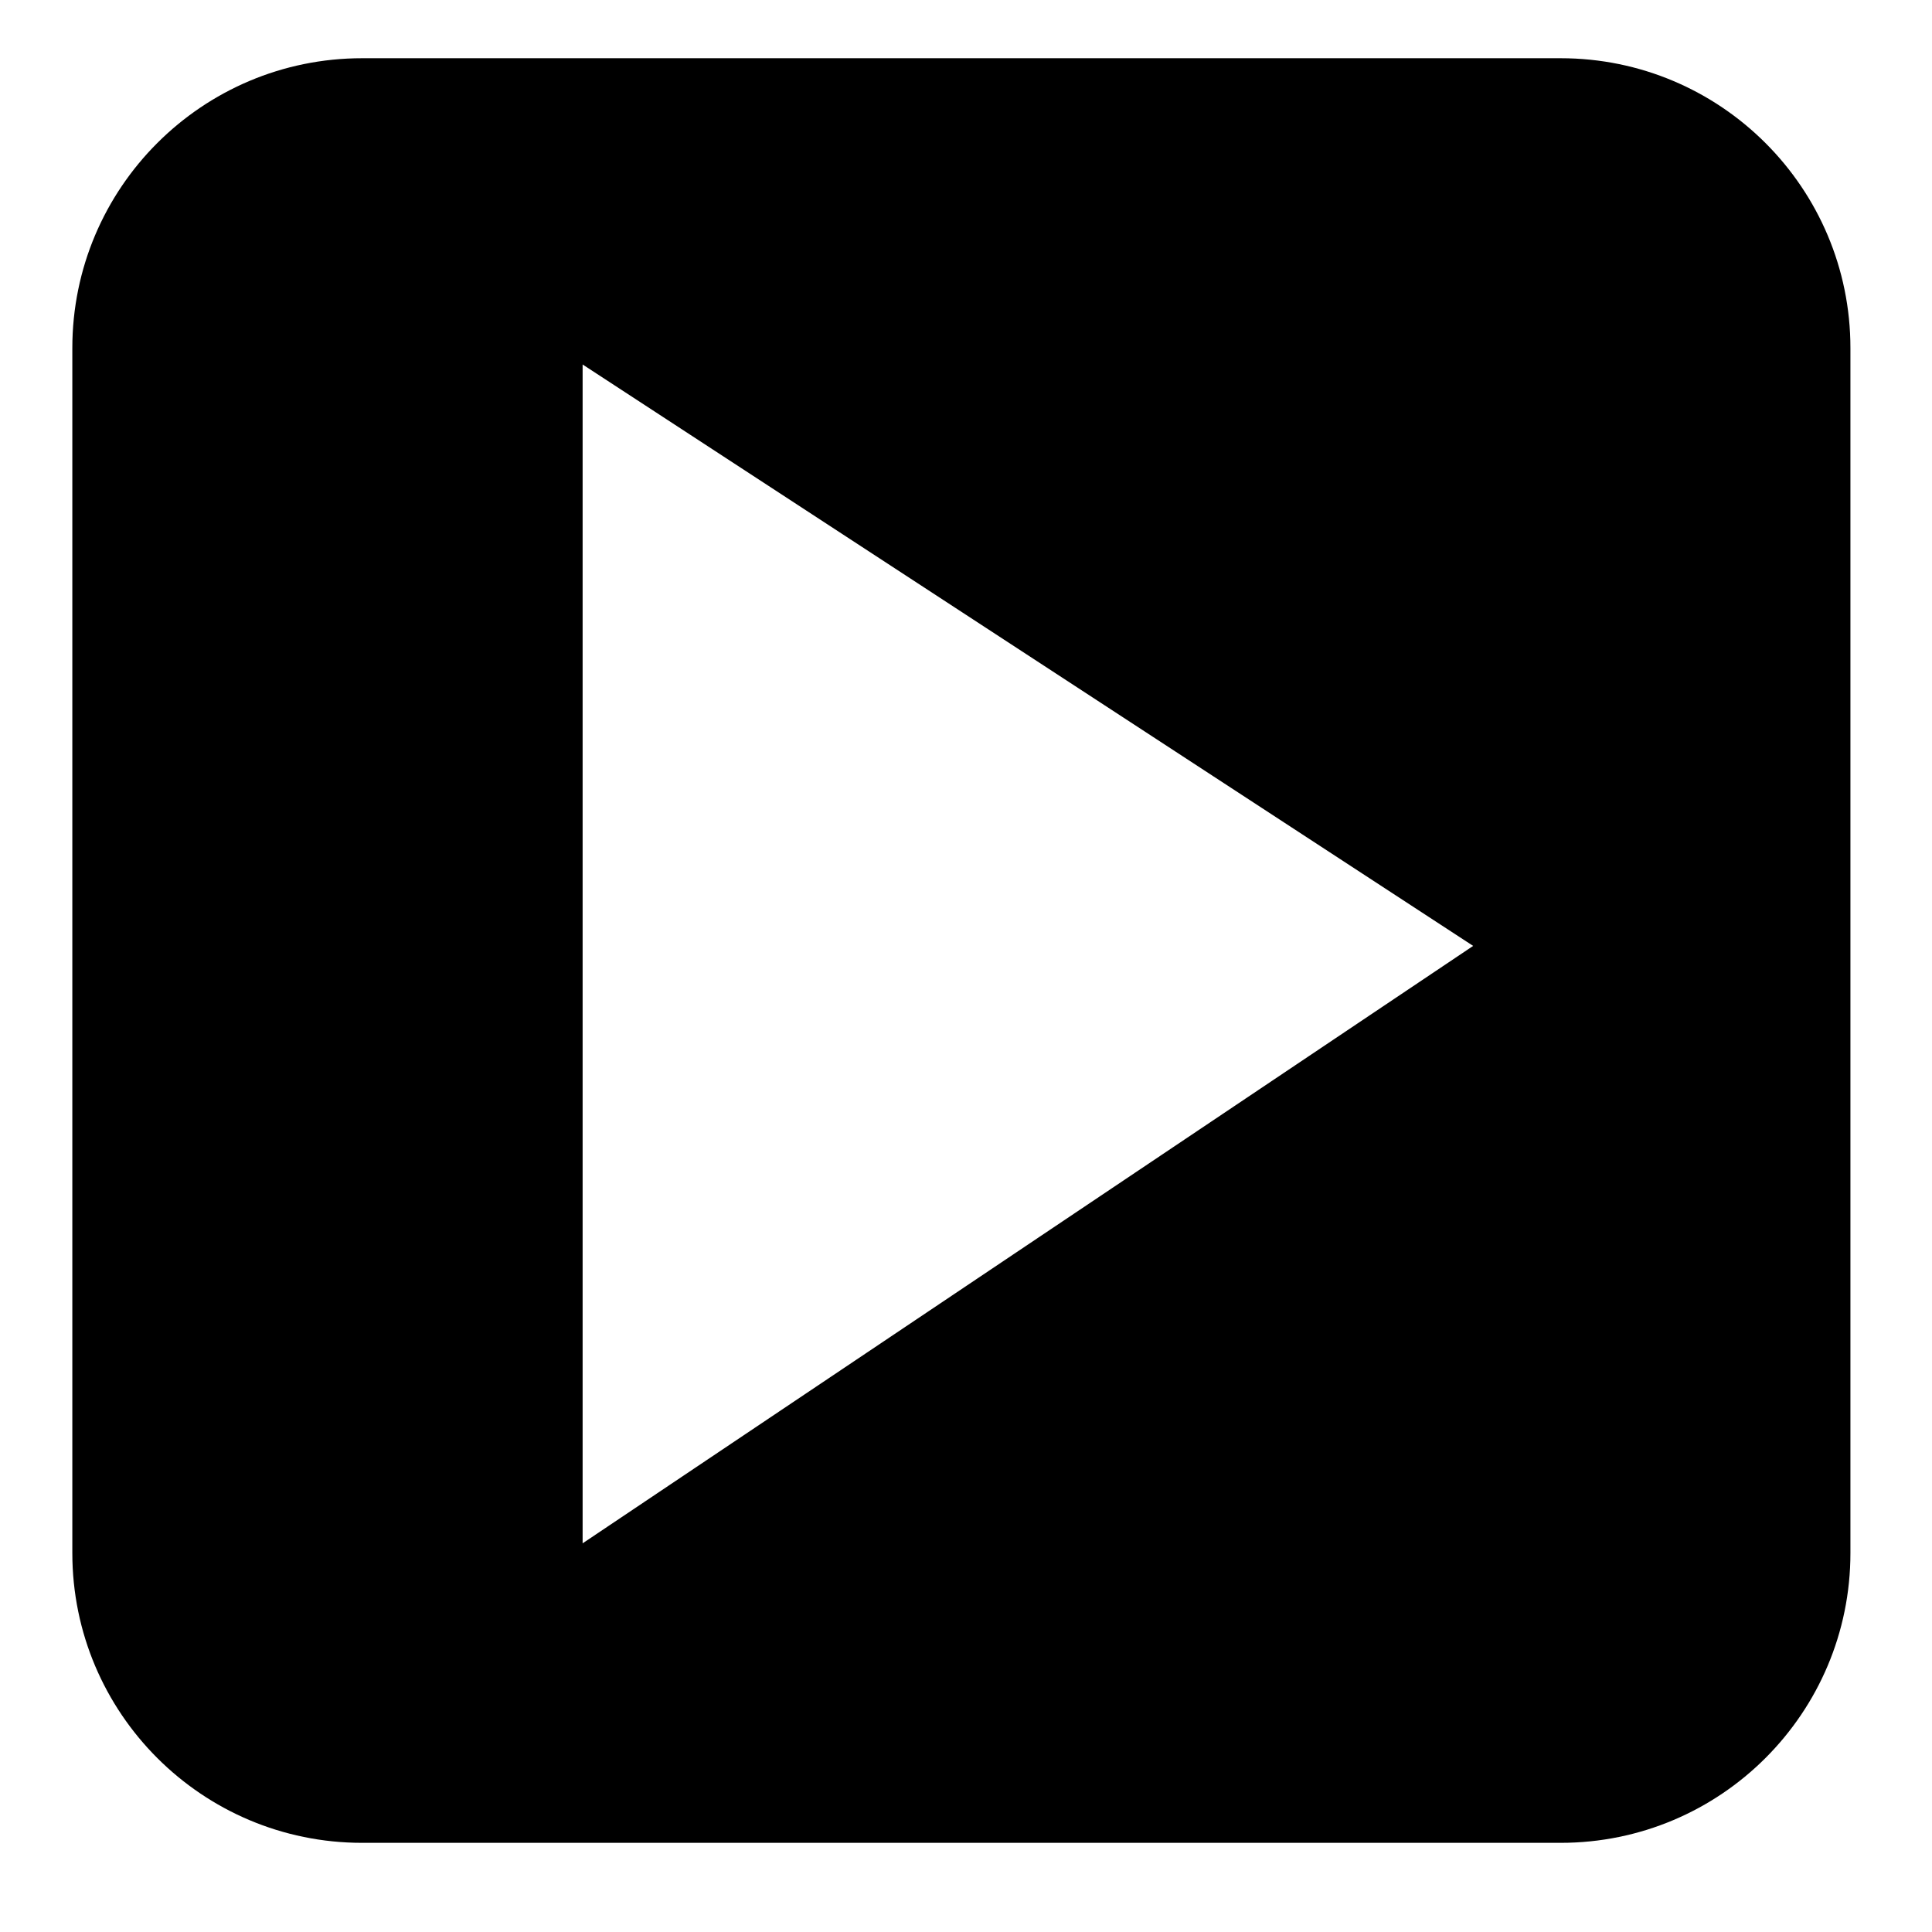
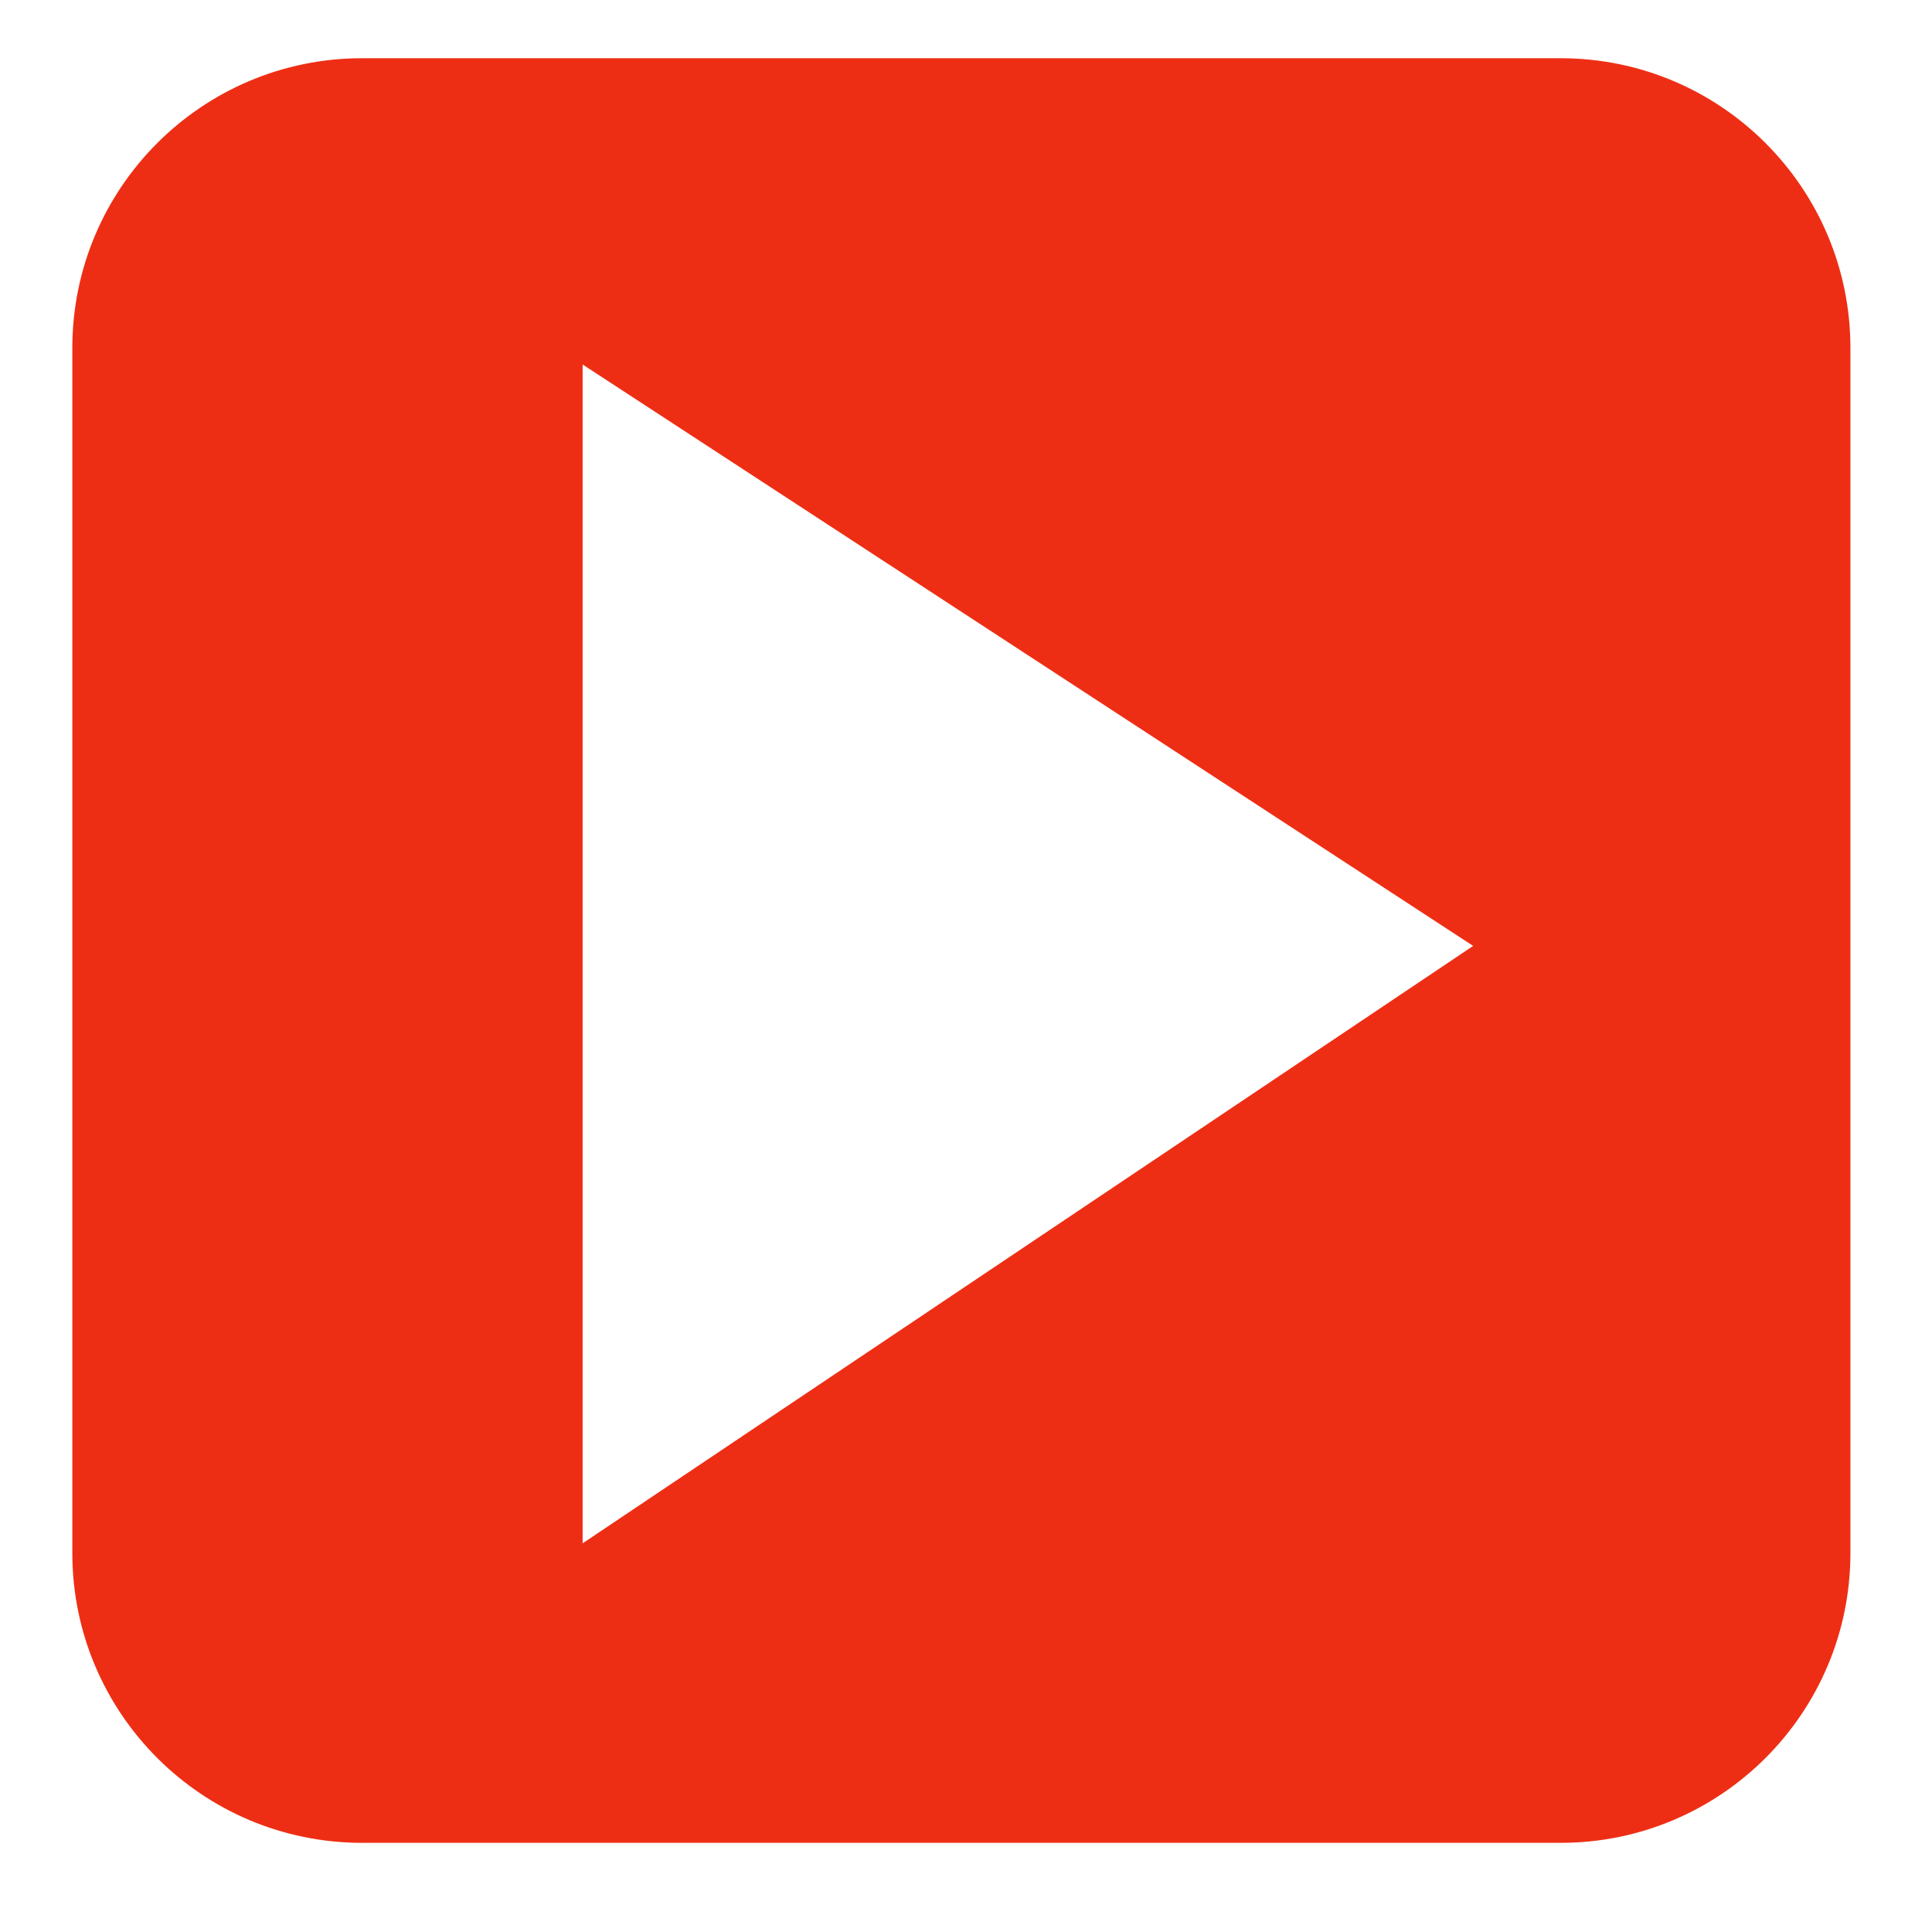
<svg xmlns="http://www.w3.org/2000/svg" version="1.1" x="0px" y="0px" viewBox="0 0 80 80" enable-background="new 0 0 80 80" xml:space="preserve" style="max-width:100%" height="100%">
  <g style="" fill="currentColor">
-     <path d="M64.622,2.411H14.995c-6.627,0-12,5.373-12,12v49.897c0,6.627,5.373,12,12,12h49.627c6.627,0,12-5.373,12-12V14.411   C76.622,7.783,71.249,2.411,64.622,2.411z M24.125,63.906V15.093L61,39.168L24.125,63.906z" style="" fill="currentColor" />
+     <path d="M64.622,2.411H14.995c-6.627,0-12,5.373-12,12v49.897c0,6.627,5.373,12,12,12h49.627c6.627,0,12-5.373,12-12V14.411   C76.622,7.783,71.249,2.411,64.622,2.411z M24.125,63.906V15.093L61,39.168L24.125,63.906z" style="" fill="#ee2e14" />
  </g>
</svg>
